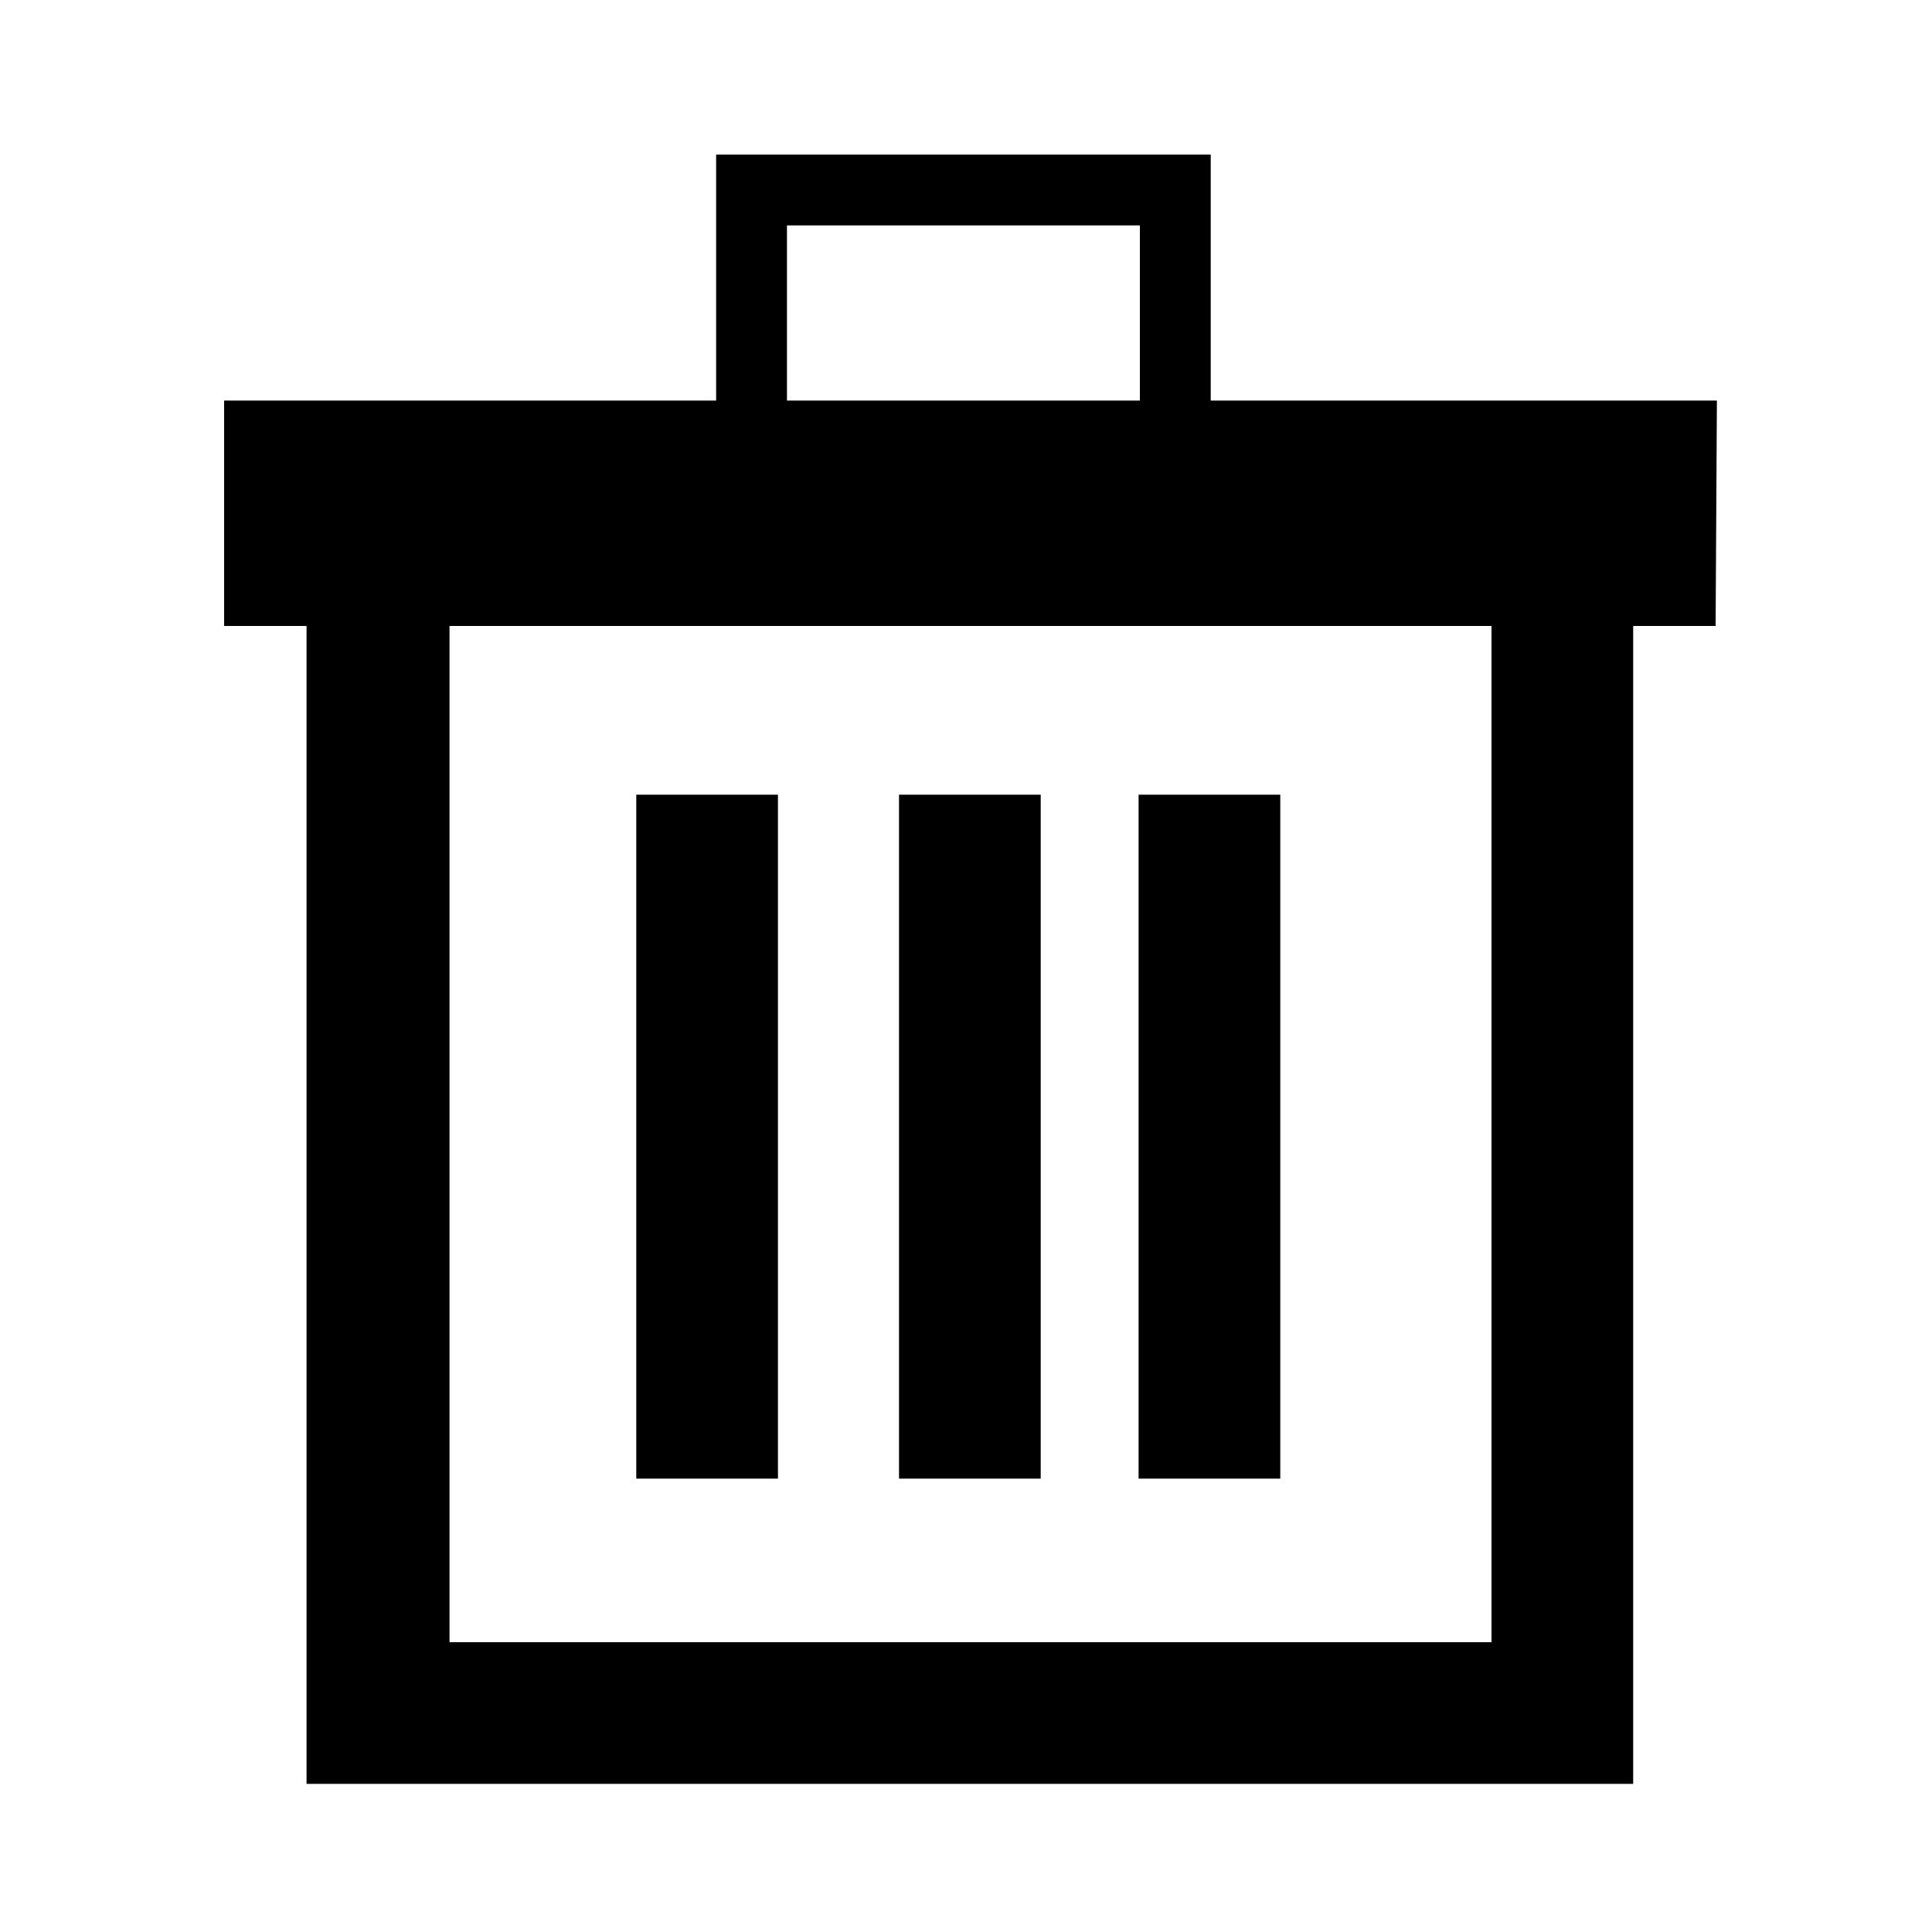
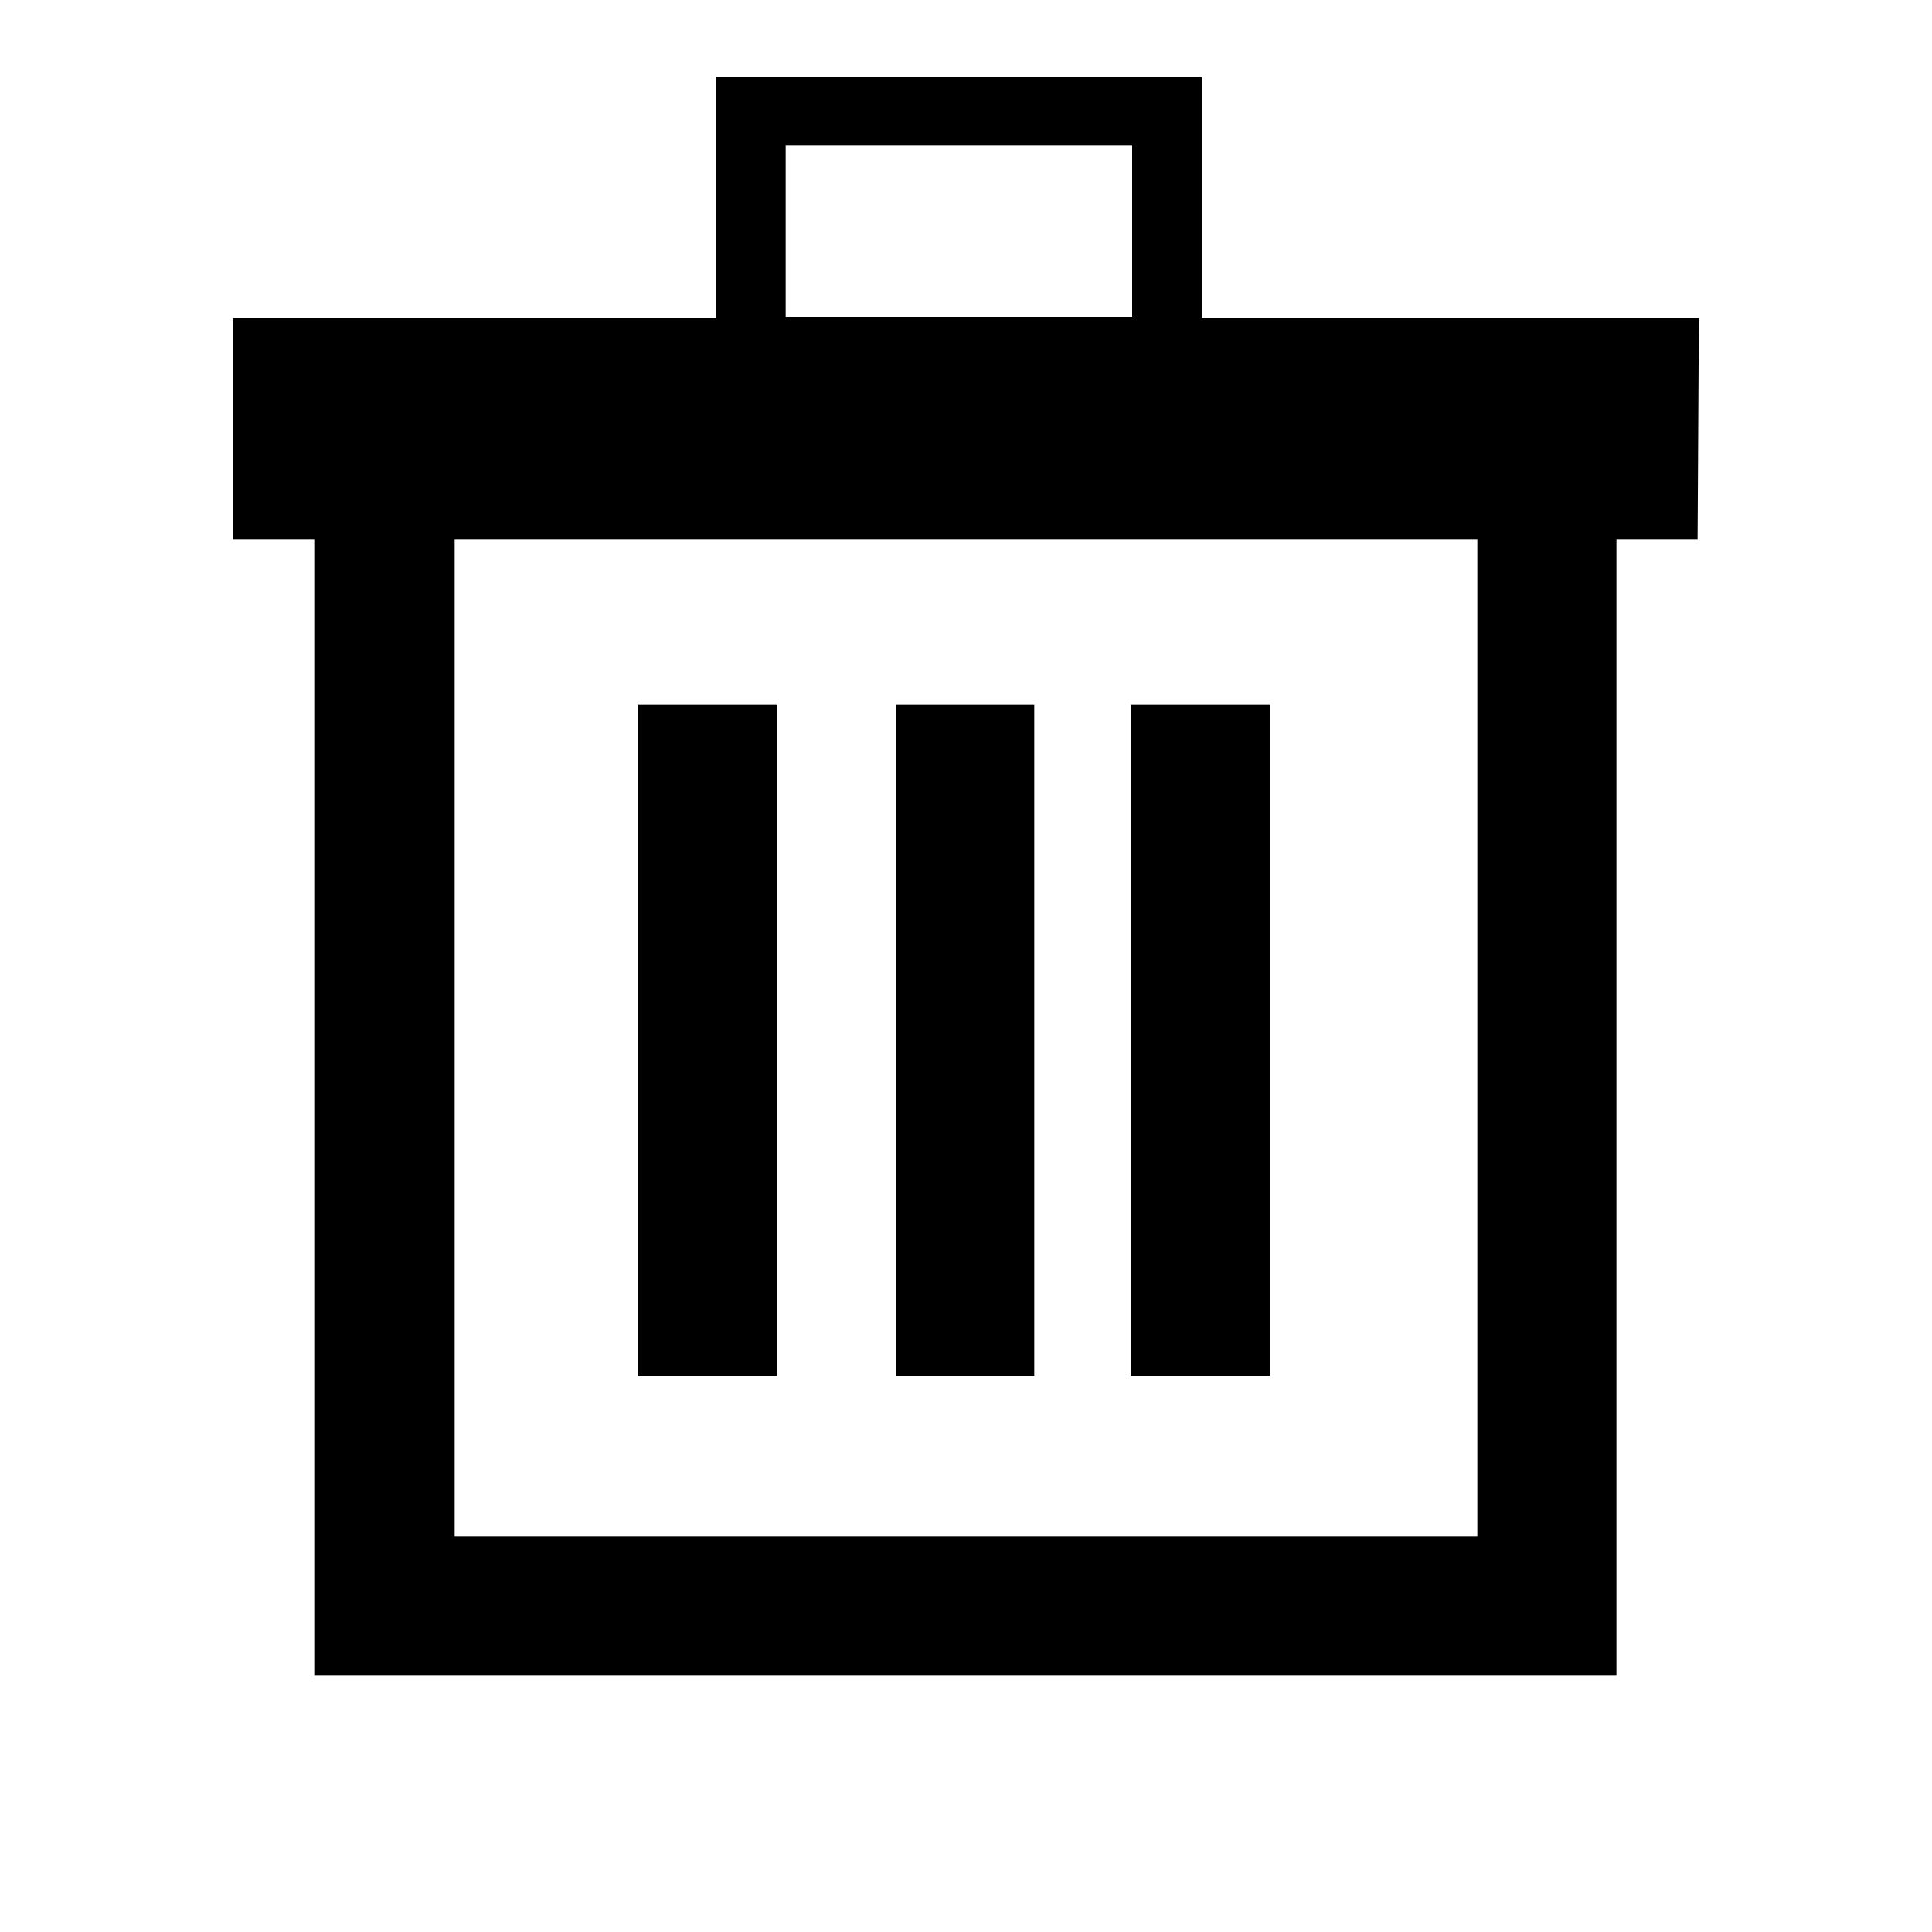
- <svg xmlns="http://www.w3.org/2000/svg" version="1.1" id="Layer_1" x="0px" y="0px" viewBox="-367 337 150 150" enable-background="new -367 337 150 150" xml:space="preserve">
-   <path d="M-233.7,368.1H-273V349h-38.4v19.1h-38.2v17.5h6.4v89.9h103v-89.9h6.4L-233.7,368.1L-233.7,368.1z M-305.9,354.5h27.4v13.6  h-27.4V354.5z M-251.2,464.5h-80.9v-78.9h80.9V464.5z M-286.2,451.8h-11v-53.1h11V451.8z M-306.6,451.8h-11v-53.1h11V451.8z   M-267.6,451.8h-11v-53.1h11V451.8z" />
+ <svg xmlns="http://www.w3.org/2000/svg" version="1.1" id="Layer_1" x="0px" y="0px" viewBox="-75 717 150 150" enable-background="new -75 717 150 150" xml:space="preserve">
+   <path d="M56.9,741.7H18.3v-18.7h-37.7v18.7h-37.5v17.2h6.3v88.2H50.5v-88.2h6.3L56.9,741.7L56.9,741.7z M-14,728.3h26.9v13.3H-14  V728.3z M39.7,836.3h-79.4v-77.4h79.4L39.7,836.3L39.7,836.3z M5.3,823.8H-5.4v-52.1H5.3V823.8z M-14.7,823.8h-10.8v-52.1h10.8  V823.8z M23.6,823.8H12.8v-52.1h10.8V823.8z" />
</svg>
